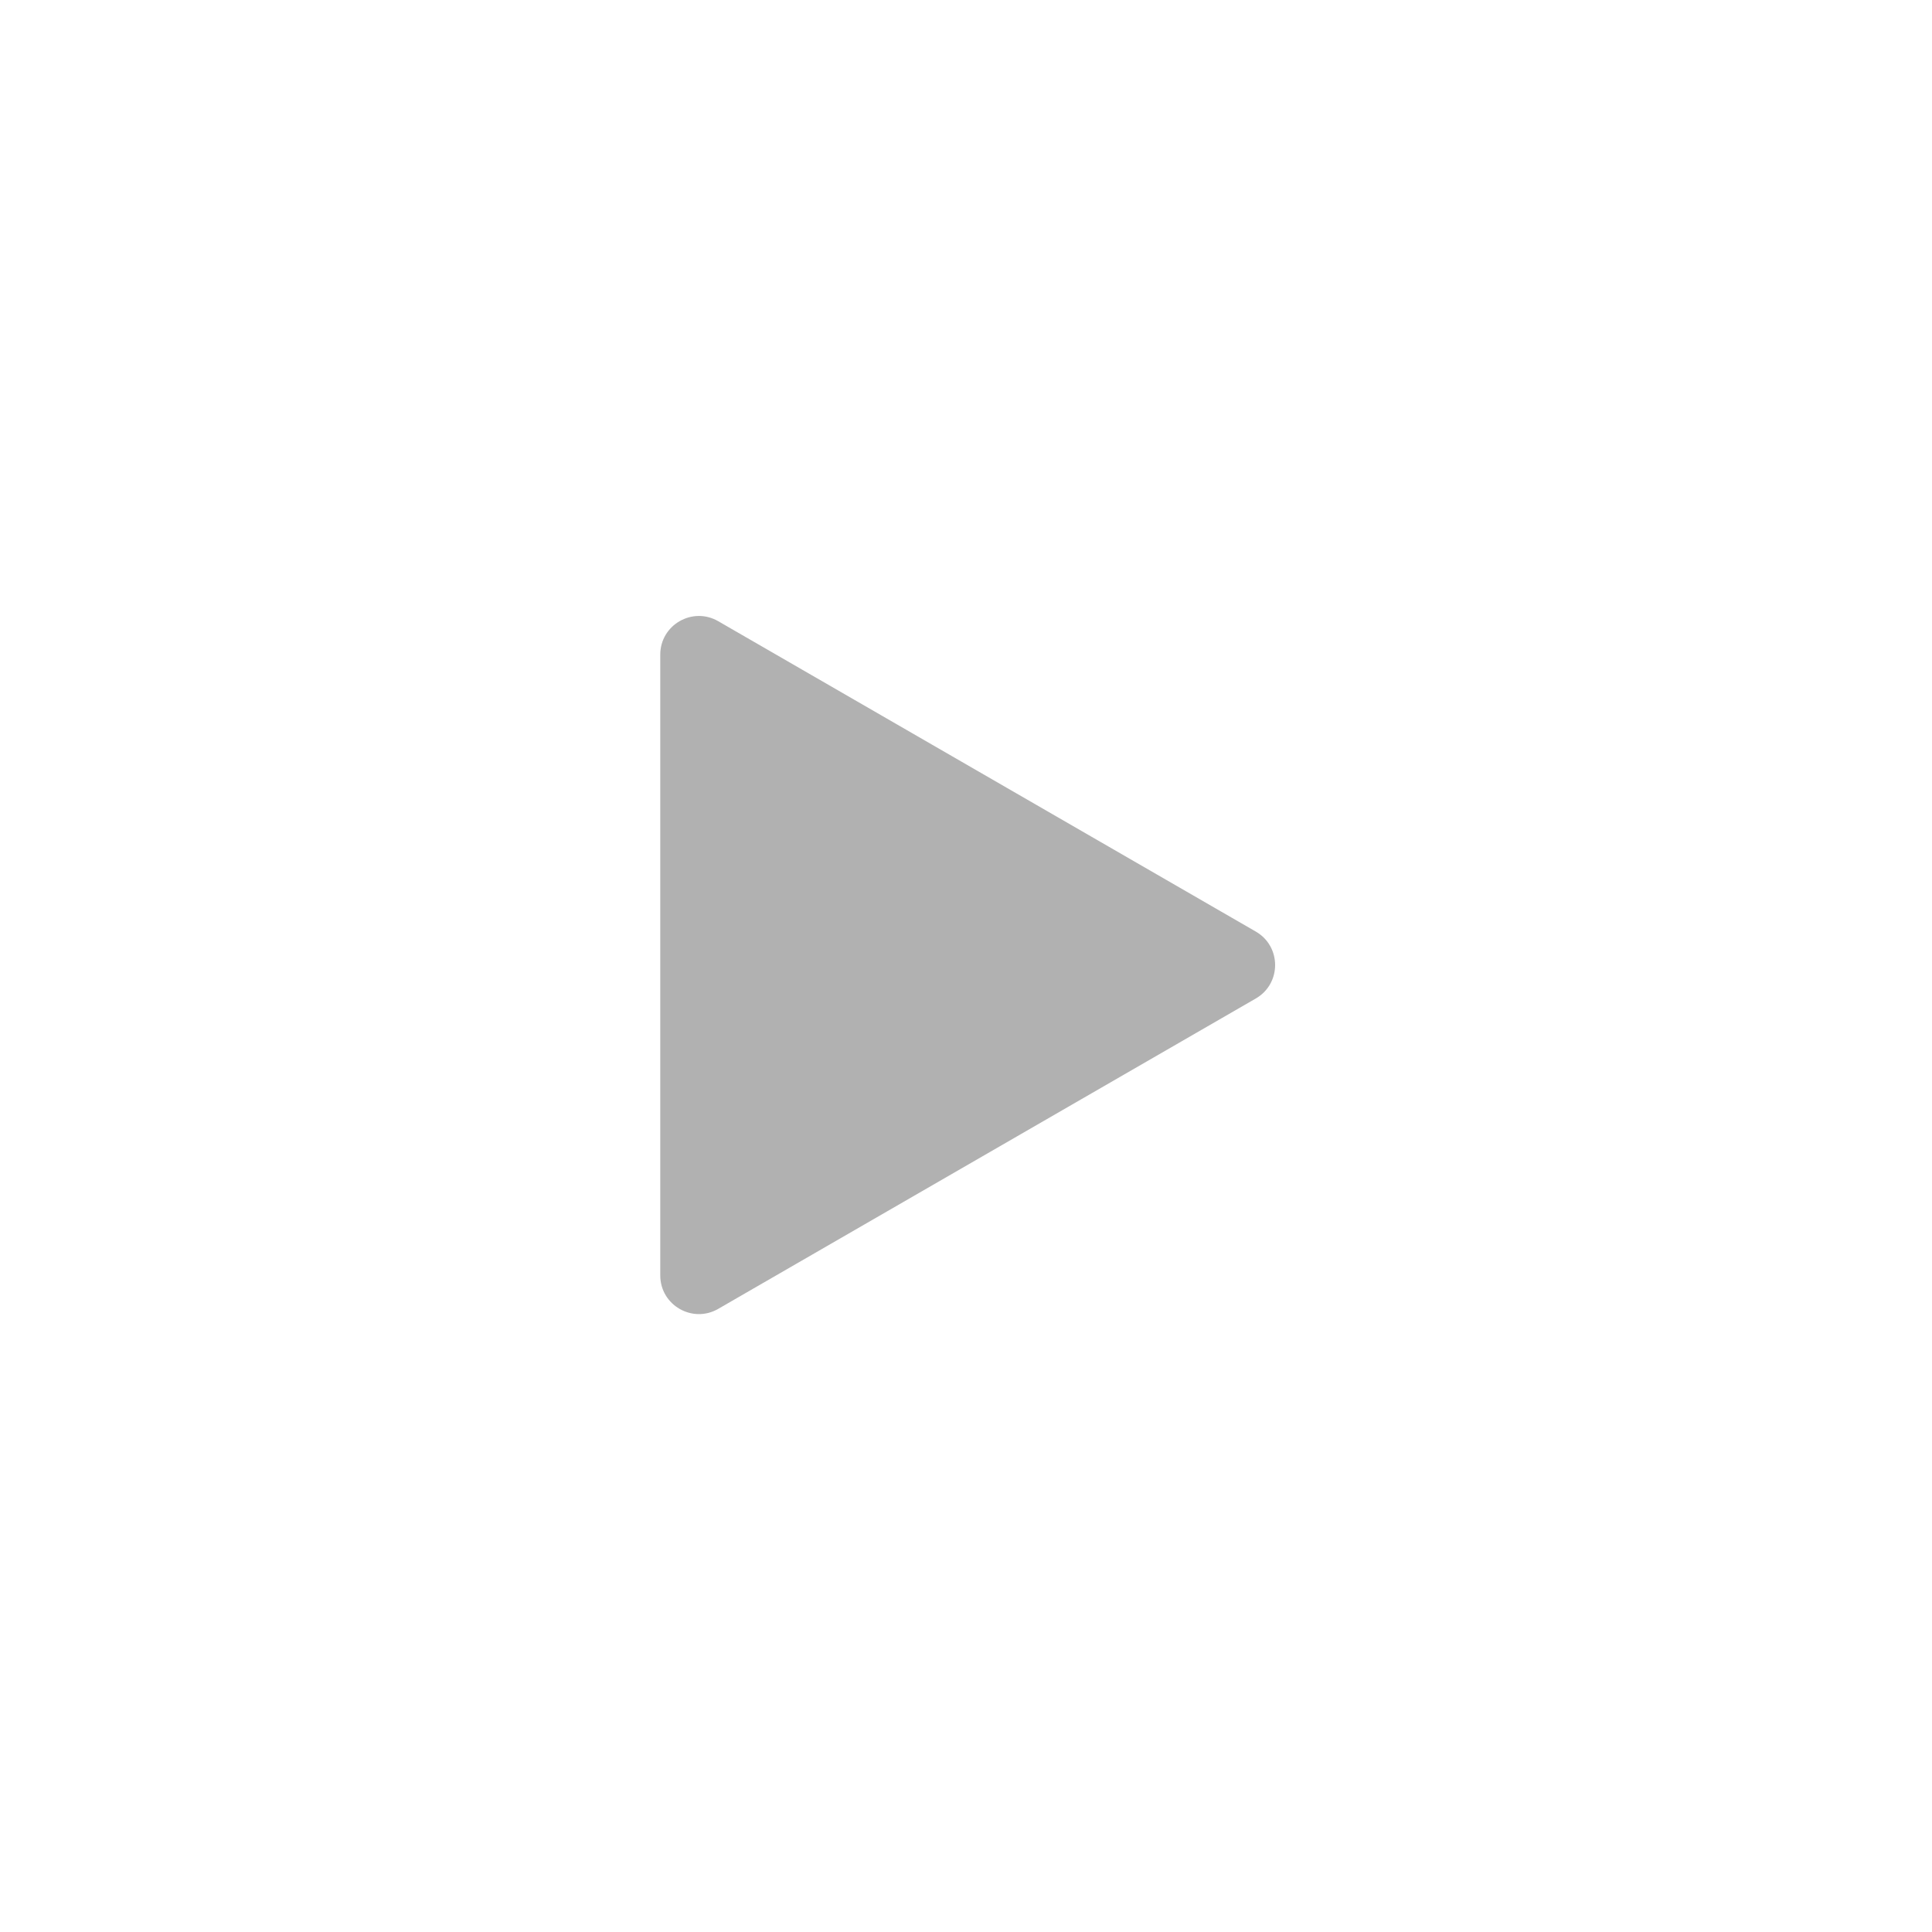
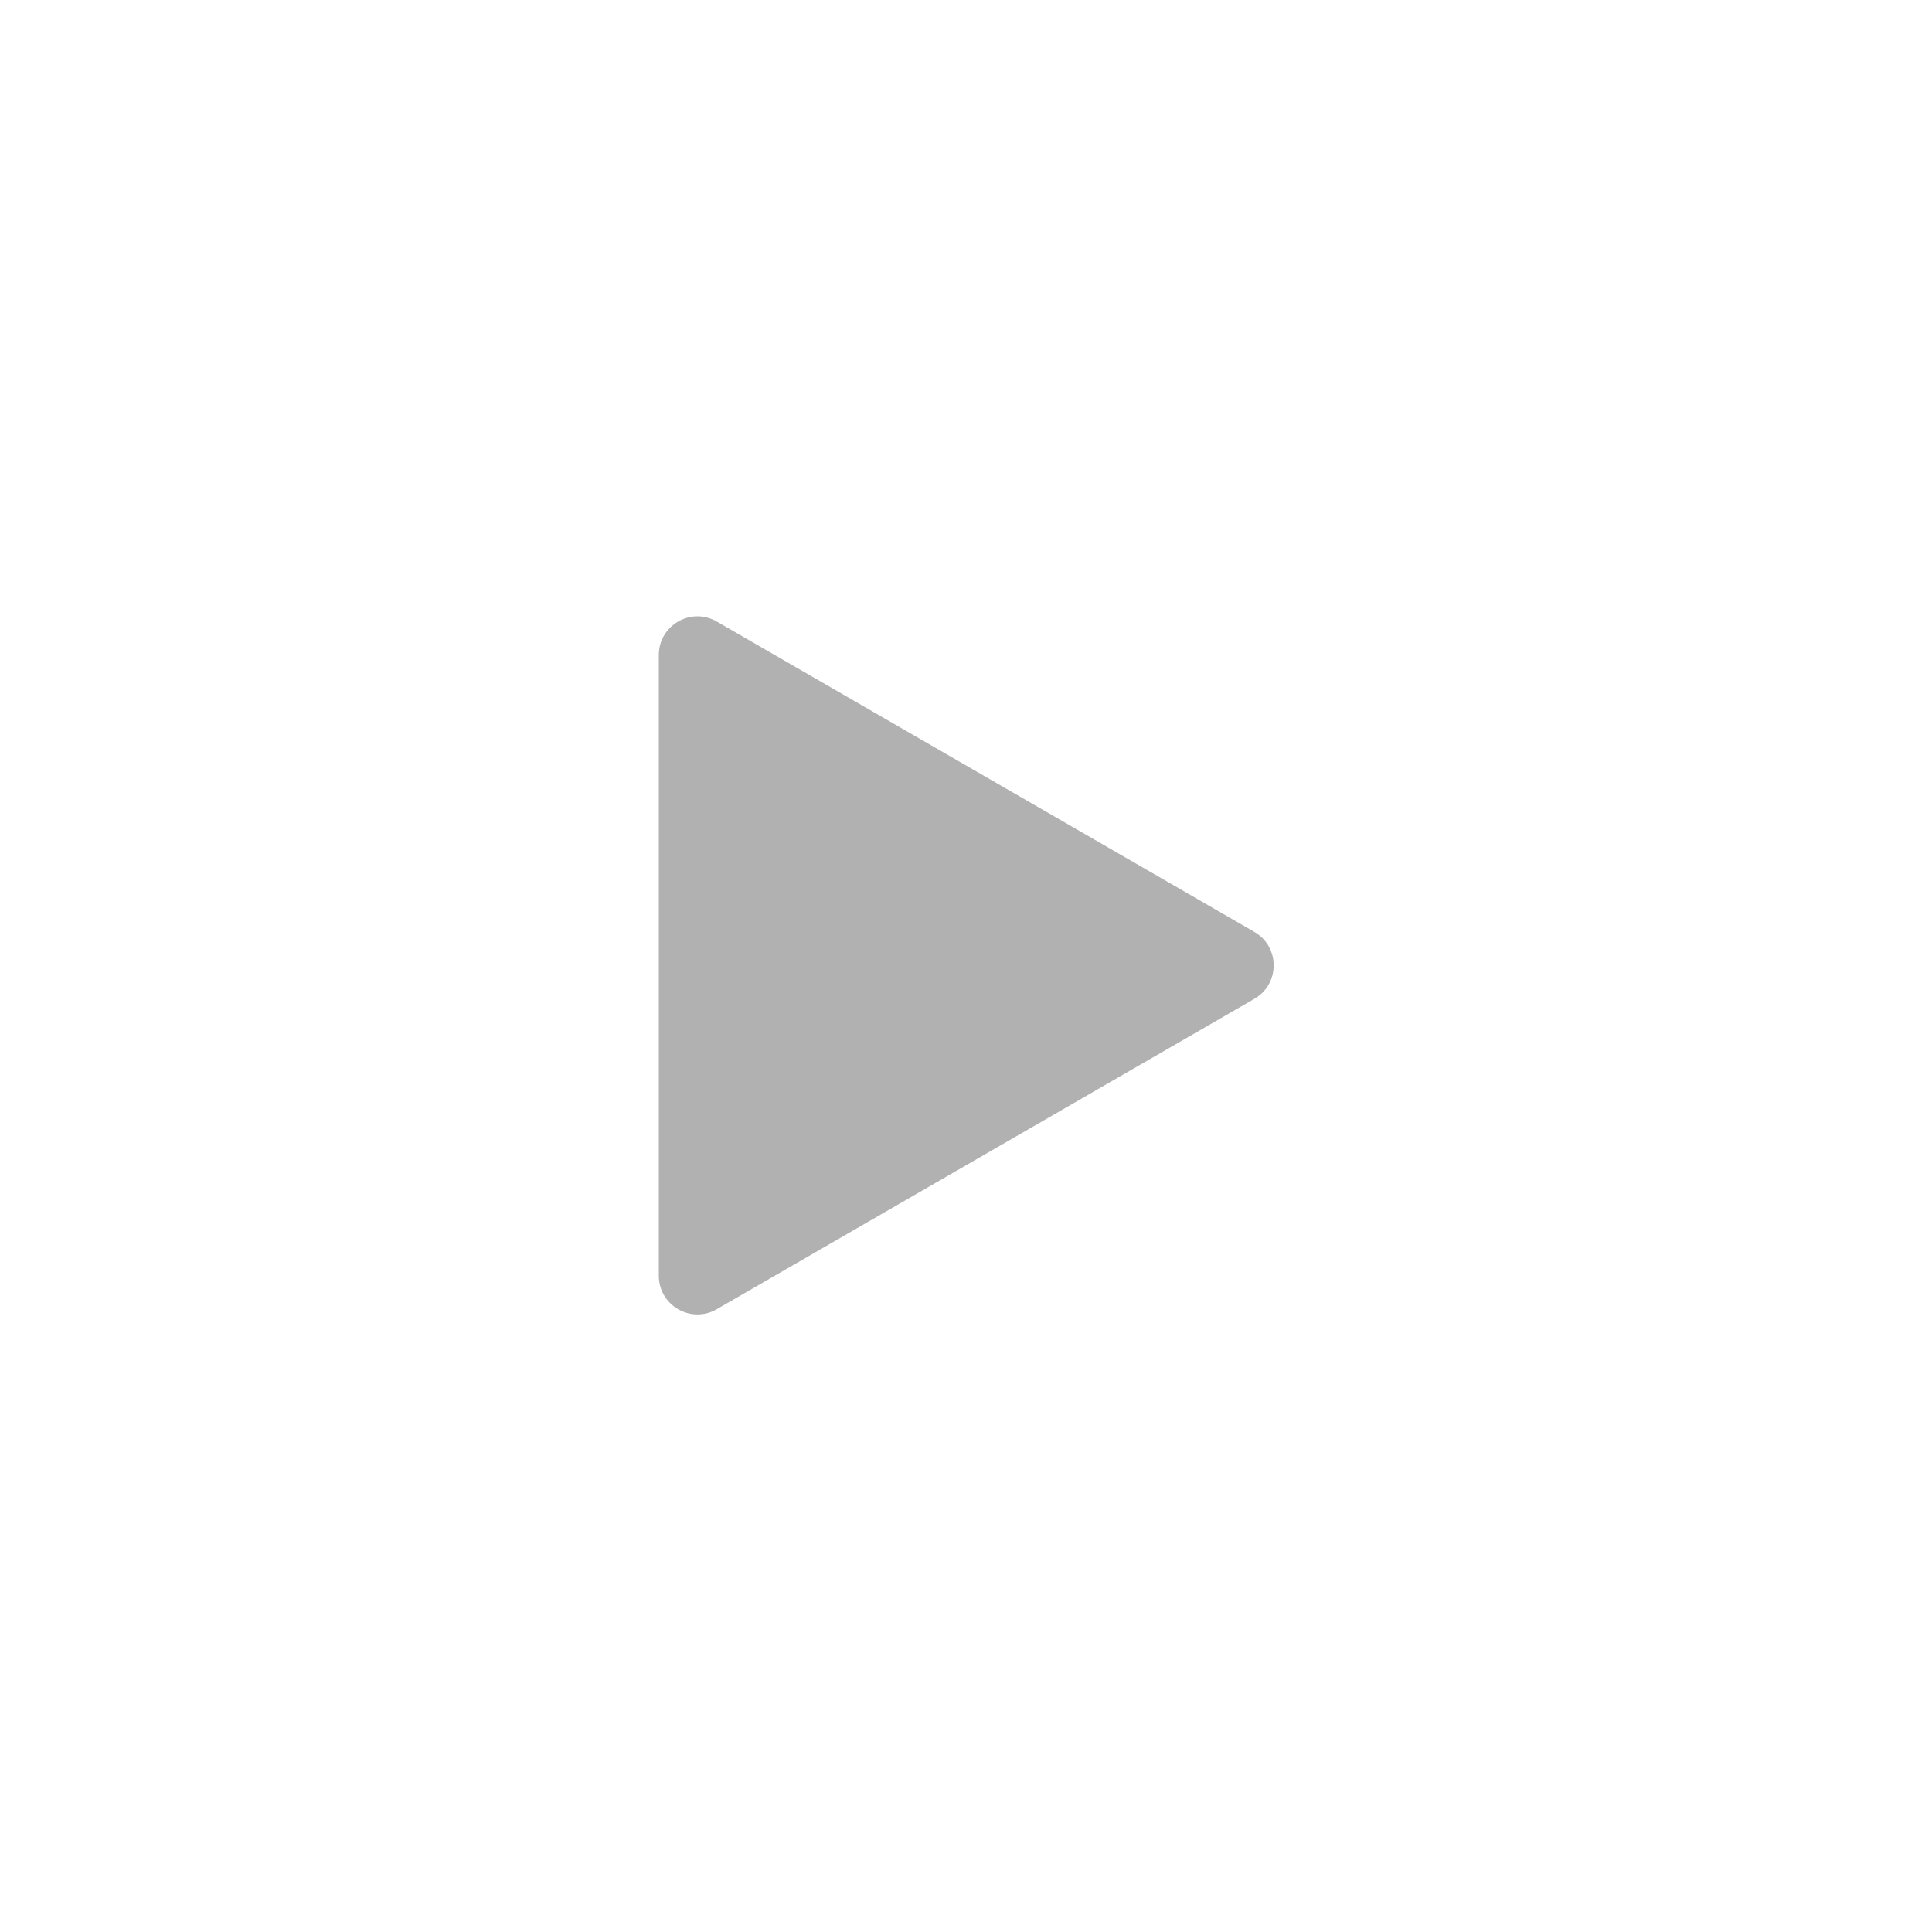
<svg xmlns="http://www.w3.org/2000/svg" width="1000" height="1000" viewBox="0 0 1000 1000" fill="none">
-   <path d="M650 482.179C663.333 489.877 663.333 509.122 650 516.821L371.75 677.468C358.417 685.166 341.75 675.544 341.75 660.148V338.852C341.75 323.456 358.417 313.834 371.75 321.532L650 482.179Z" fill="#B1B1B1" />
+   <path d="M649.25 482.356C662.583 490.054 662.583 509.299 649.25 516.998L371 677.645C357.667 685.343 341 675.721 341 660.325V339.029C341 323.633 357.667 314.011 371 321.709L649.25 482.356Z" fill="#B1B1B1" />
</svg>
